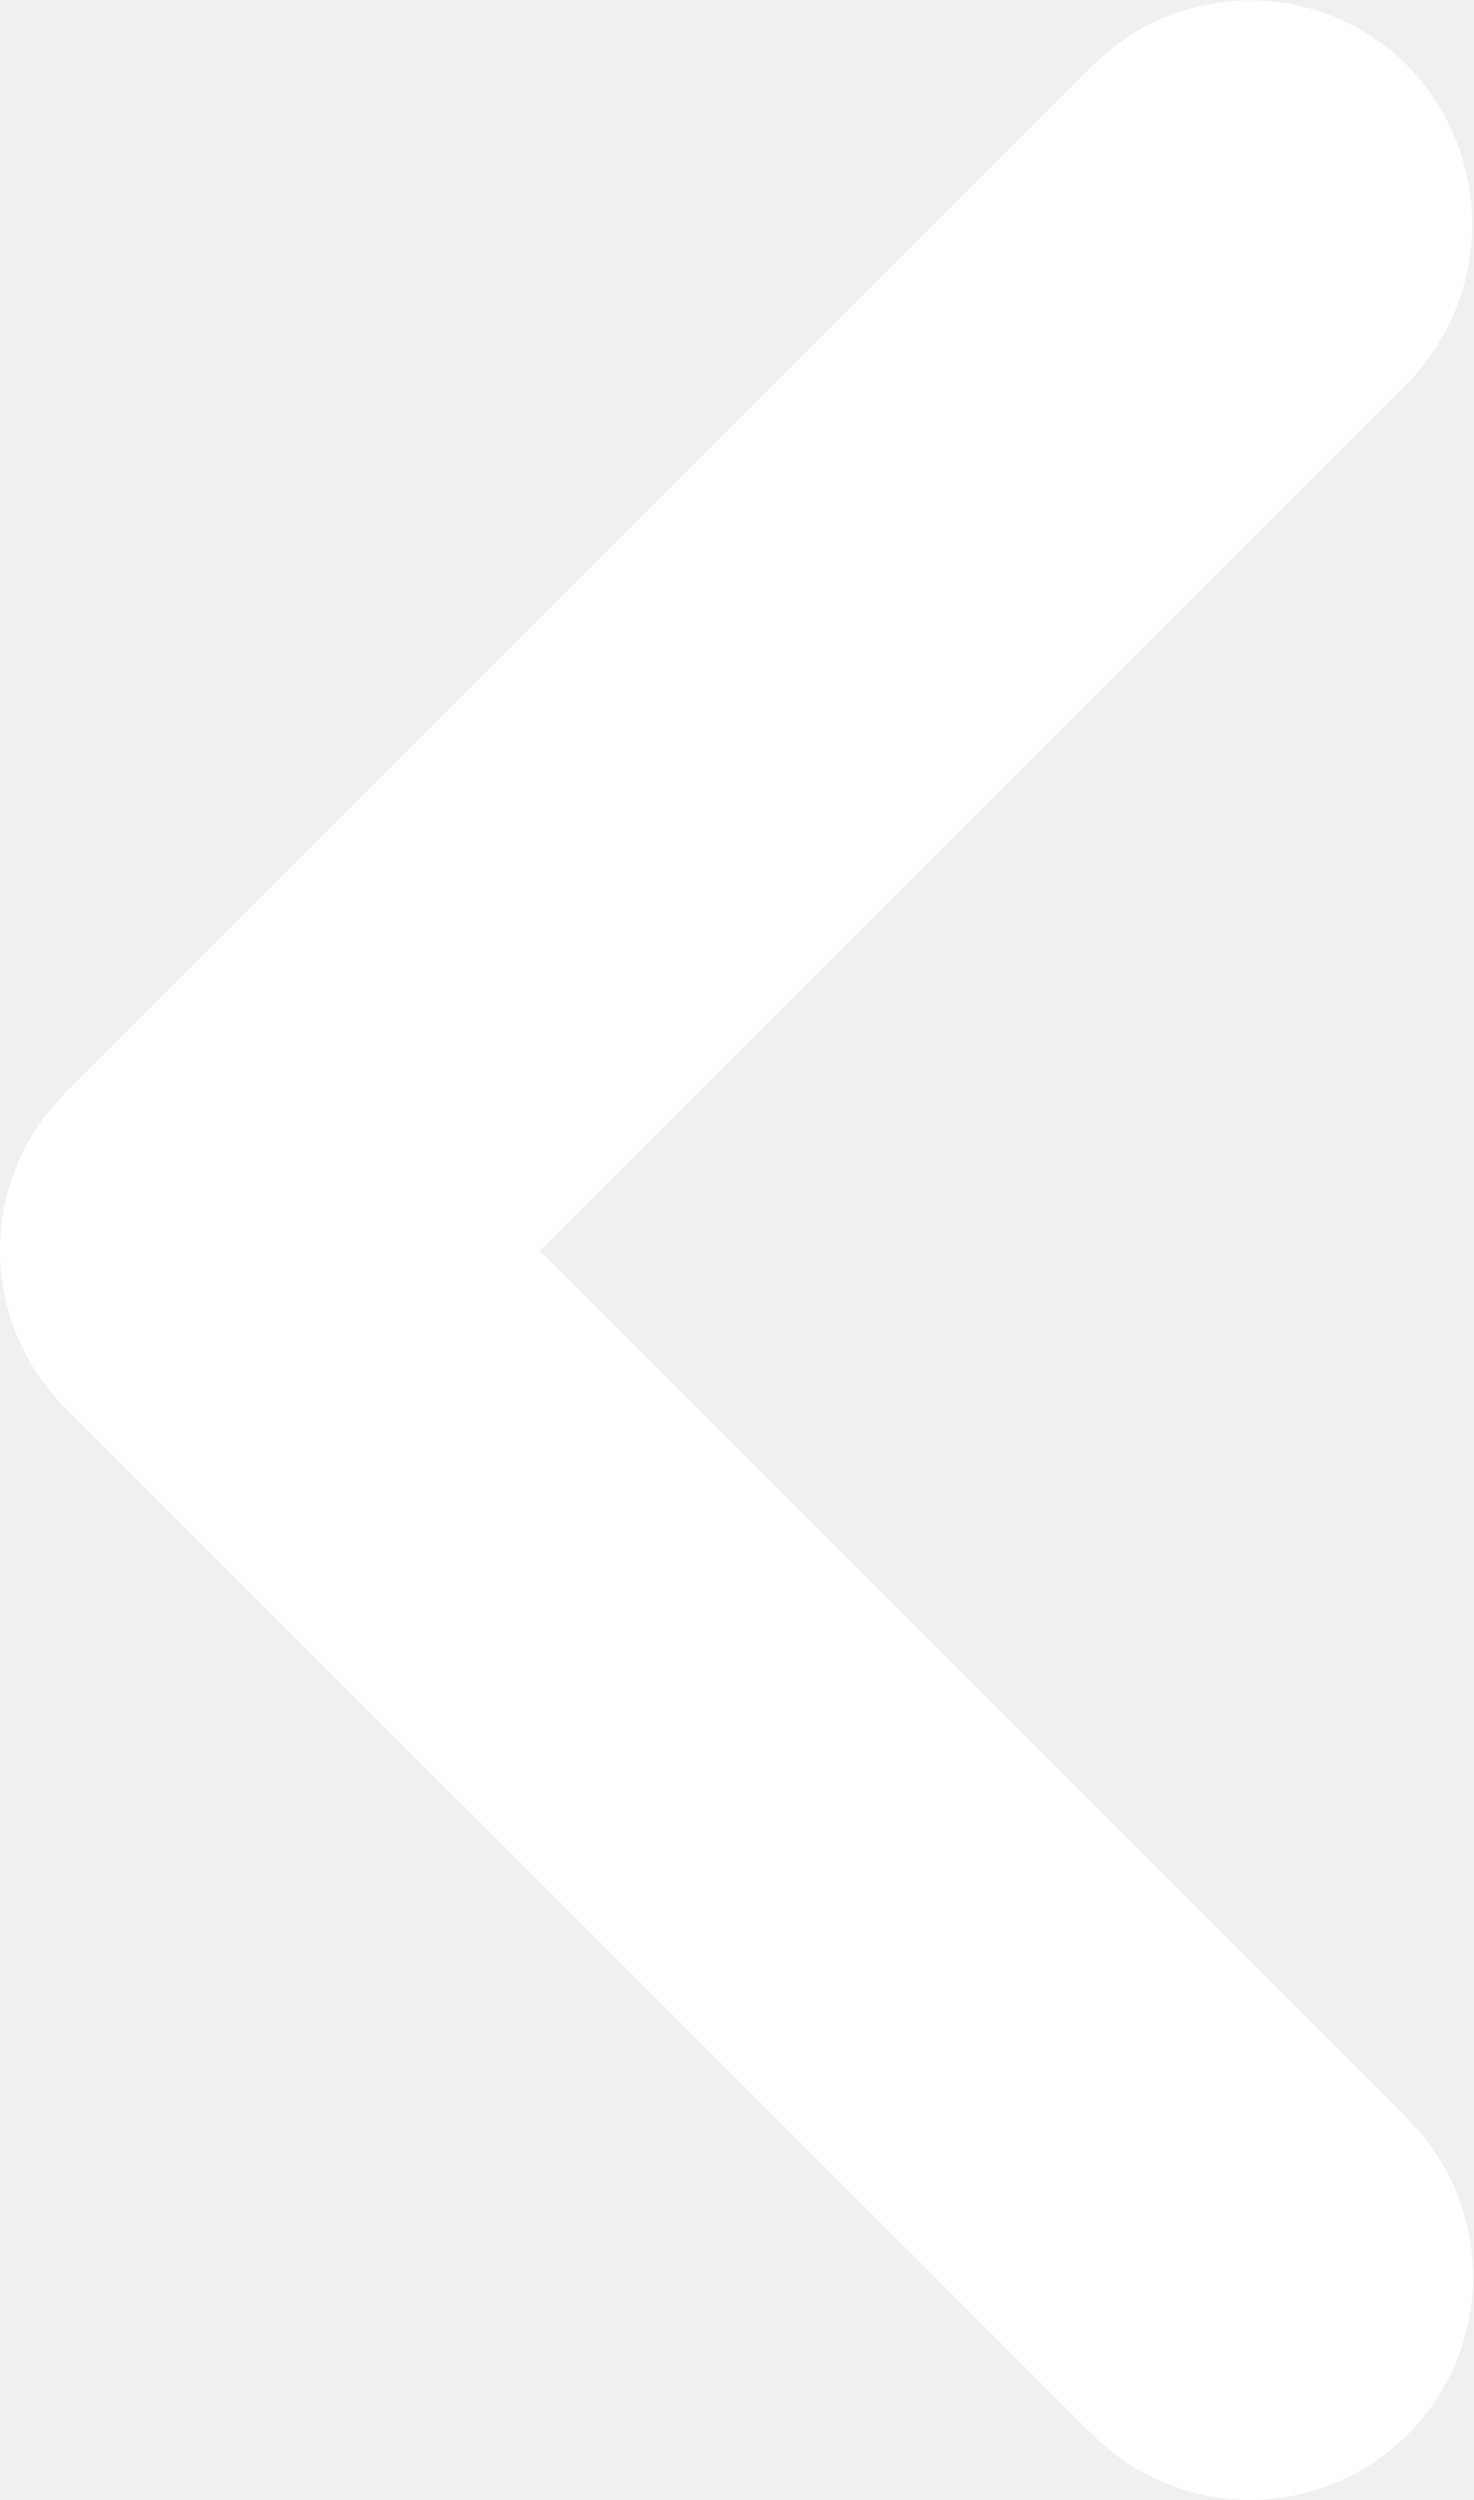
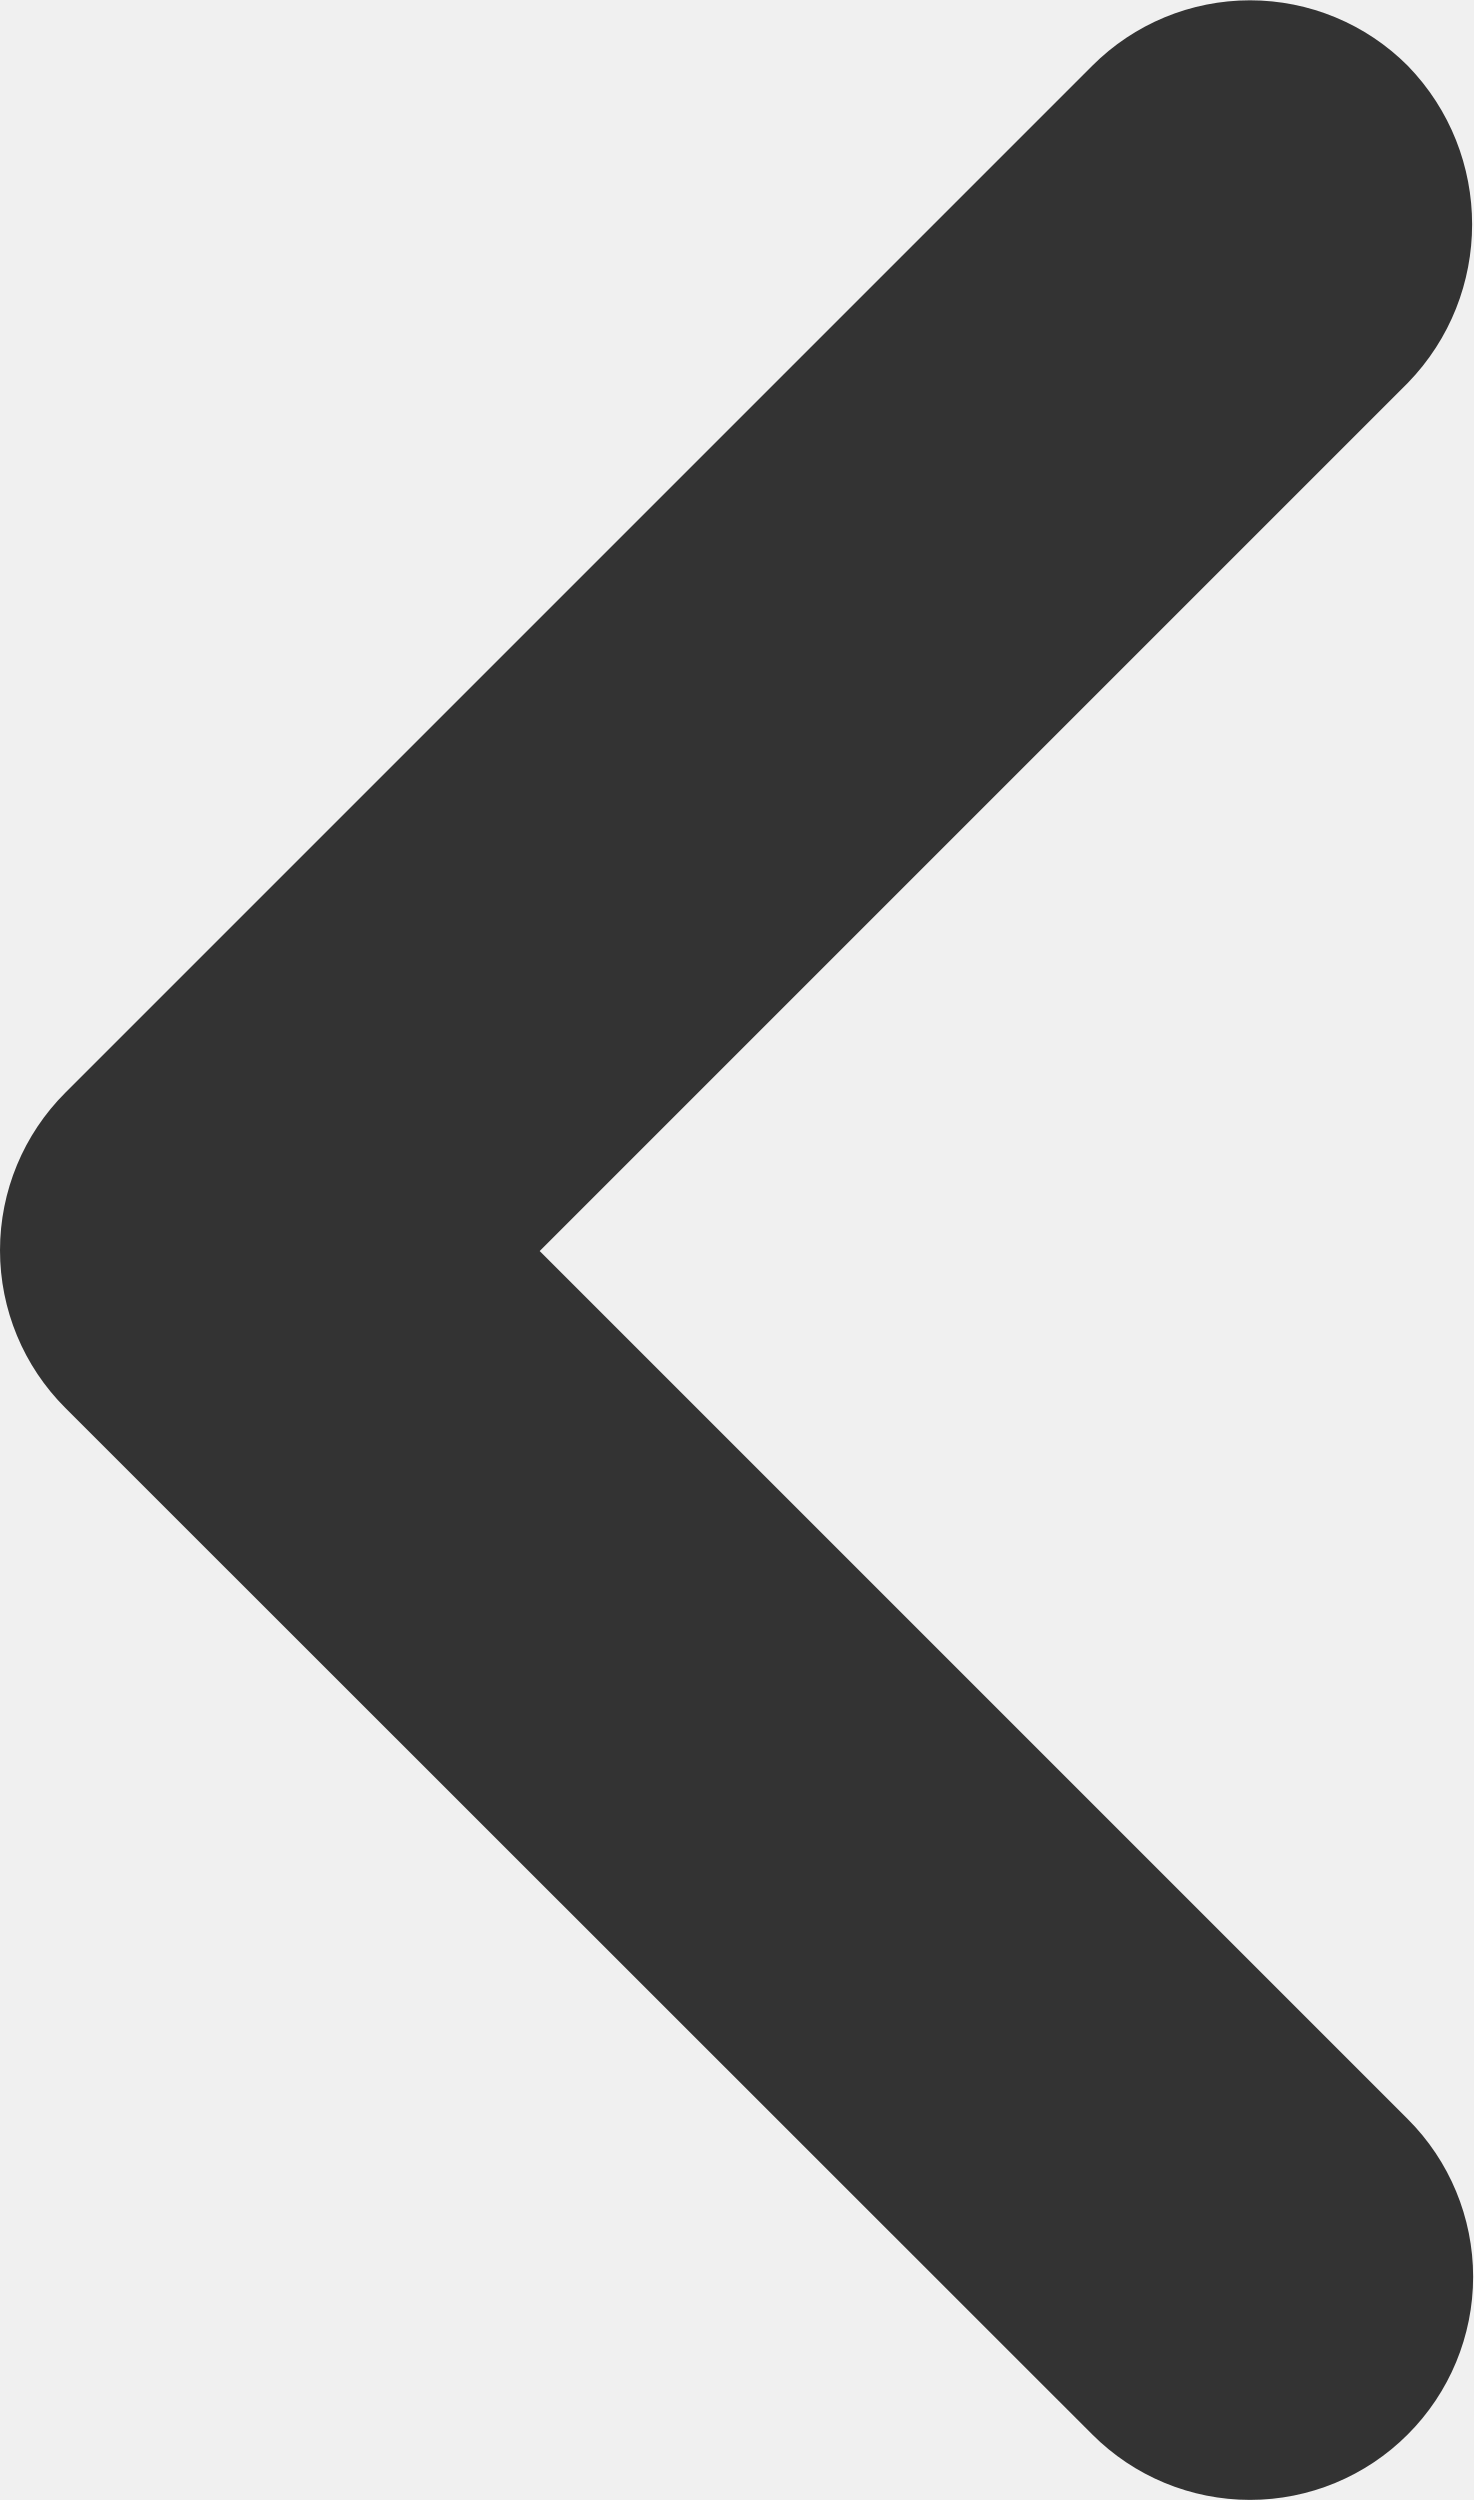
<svg xmlns="http://www.w3.org/2000/svg" viewBox="0 0 14.142 24">
  <defs>
-     <style>.a{fill:#fff;}</style>
+     <style>.a{fill:#333;}</style>
  </defs>
  <path class="a" d="M9.626,26.74l8.333-8.333L9.626,10.074a2.139,2.139,0,0,1,0-3.028h0a2.139,2.139,0,0,1,3.028,0L22.512,16.9a2.139,2.139,0,0,1,0,3.028l-9.858,9.858a2.139,2.139,0,0,1-3.028,0h0A2.185,2.185,0,0,1,9.626,26.74Z" transform="translate(23.14 30.417) rotate(180)" />
</svg>
